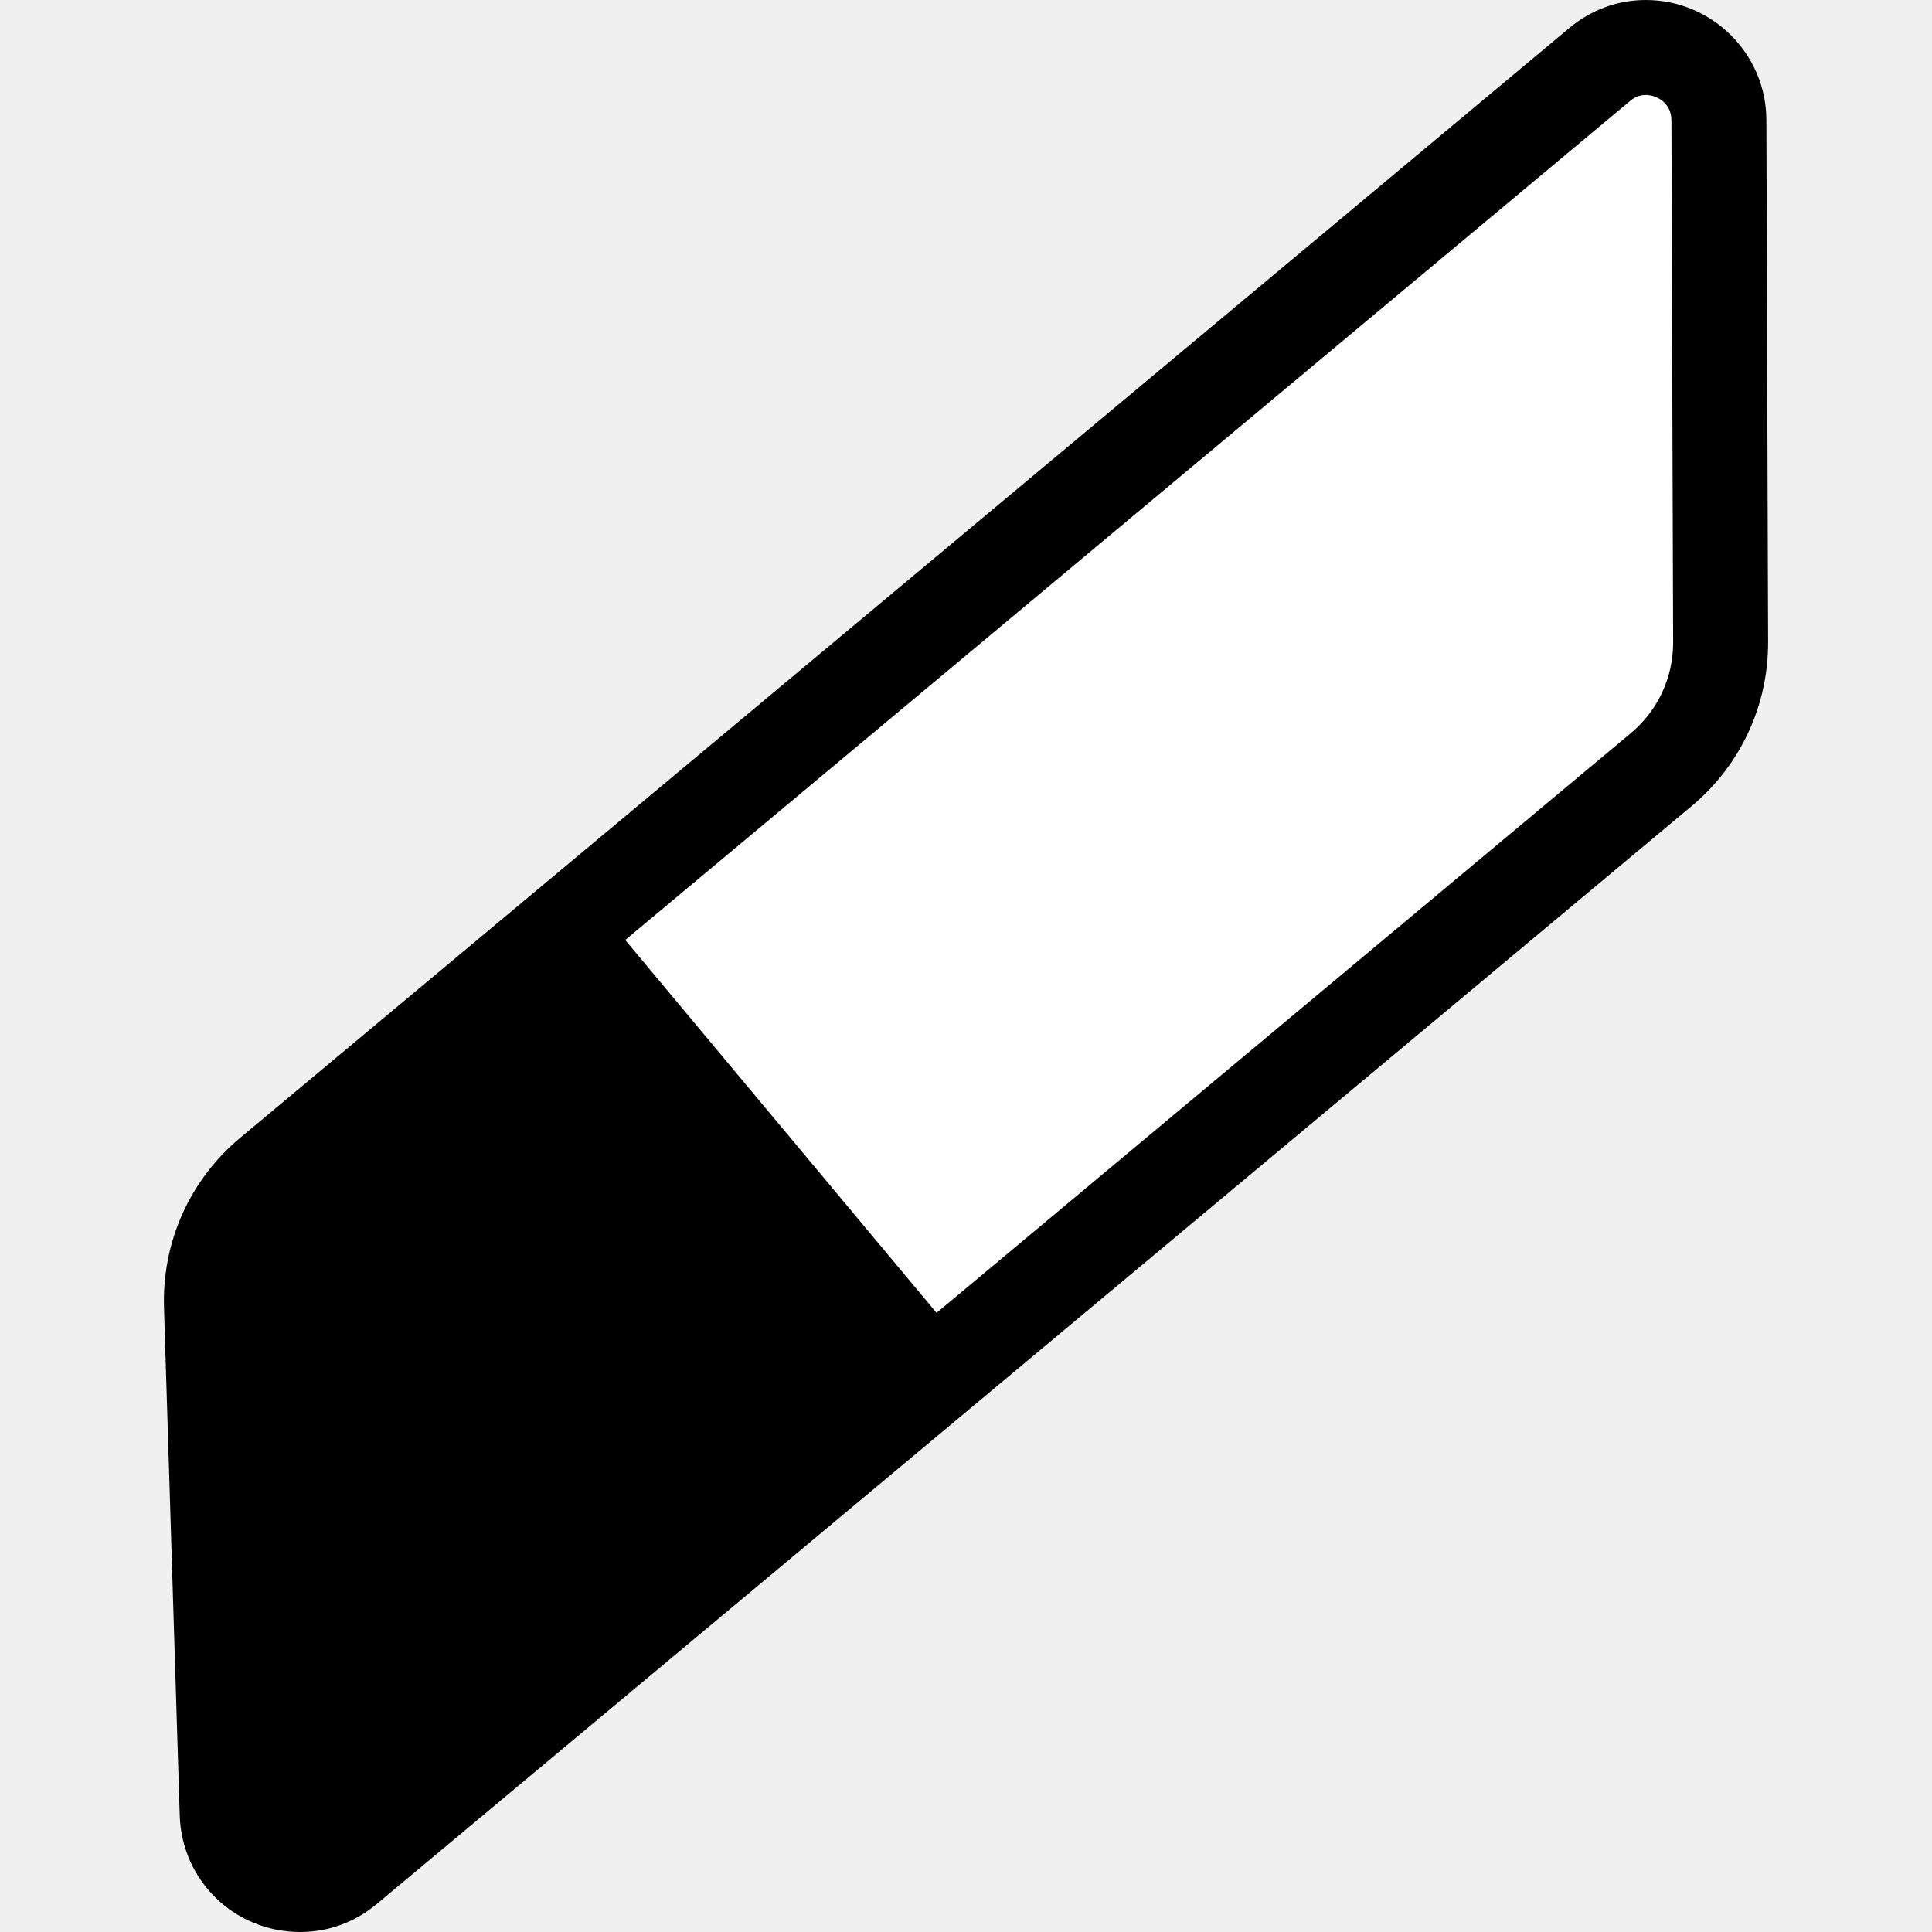
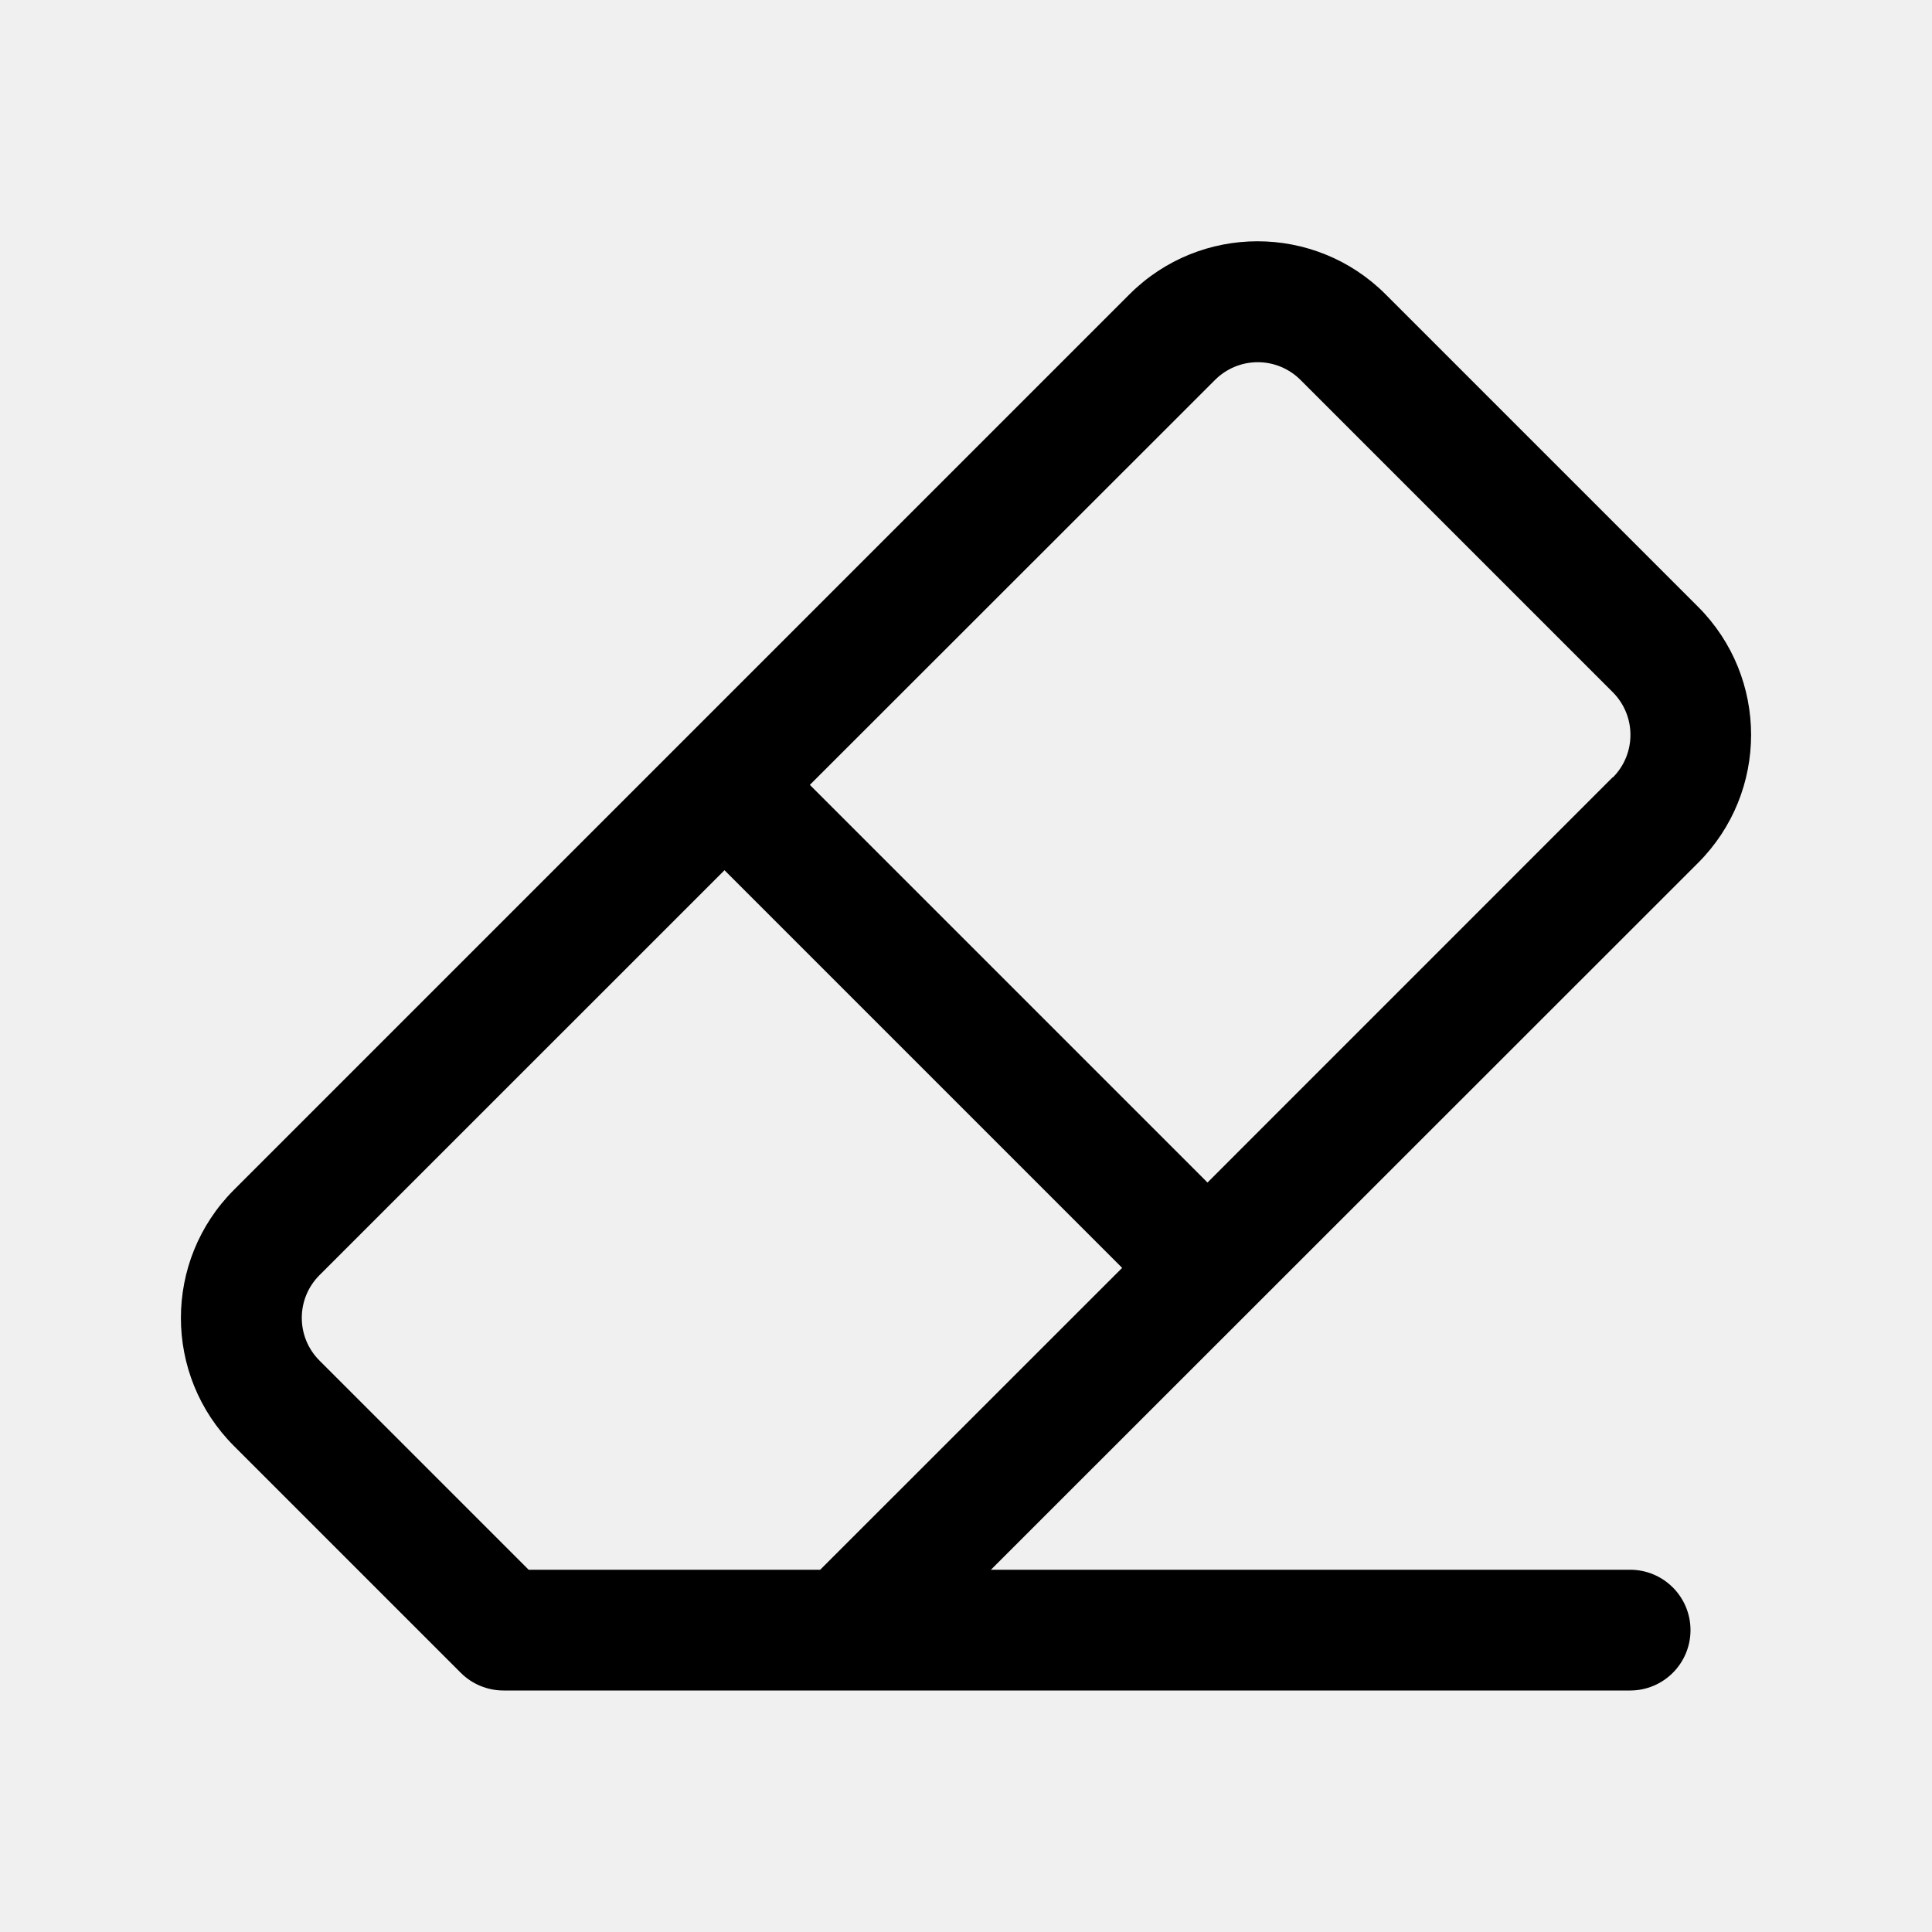
- <svg xmlns="http://www.w3.org/2000/svg" viewBox="0 0 203.464 203.464">
-   <path fill="#ffffff" d="M186.023,12.626C186,5.665,180.305,0,173.329,0c-2.964,0-5.755,1.022-8.07,2.956L55.597,94.522c0,0,0,0,0,0 l-30.286,25.289c-5.323,4.444-8.253,10.969-8.039,17.901l1.655,53.477c0.213,6.883,5.785,12.274,12.686,12.275c0,0,0,0,0.001,0 c2.965,0,5.756-1.021,8.071-2.954l59.856-49.979l0.001,0l78.613-65.641c5.138-4.29,8.072-10.589,8.05-17.282L186.023,12.626z" />
-   <path fill="#000000" d="M186.023,12.626C186,5.665,180.305,0,173.329,0c-2.964,0-5.755,1.022-8.07,2.956L55.597,94.522c0,0,0,0,0,0 l-30.286,25.289c-5.323,4.444-8.253,10.969-8.039,17.901l1.655,53.477c0.213,6.883,5.785,12.274,12.686,12.275c0,0,0,0,0.001,0 c2.965,0,5.756-1.021,8.071-2.954l59.856-49.979l0.001,0l78.613-65.641c5.138-4.29,8.072-10.589,8.05-17.282L186.023,12.626z  M171.744,77.214l-73.112,61.047L65.844,98.993l105.824-88.362c0.501-0.419,1.061-0.631,1.661-0.631c1.115,0,2.688,0.825,2.693,2.66 l0.181,54.981C176.215,71.348,174.59,74.837,171.744,77.214z" />
+ <svg xmlns="http://www.w3.org/2000/svg" width="32" height="32" fill="#000000" viewBox="0 0 256 256">
+   <path d="M225,80.4,183.6,39a24,24,0,0,0-33.94,0L31,157.66a24,24,0,0,0,0,33.94l30.06,30.06A8,8,0,0,0,66.74,224H216a8,8,0,0,0,0-16h-84.7L225,114.34A24,24,0,0,0,225,80.4ZM108.68,208H70.05L42.33,180.28a8,8,0,0,1,0-11.31L96,115.31,148.69,168Zm105-105L160,156.69,107.31,104,161,50.34a8,8,0,0,1,11.32,0l41.38,41.38a8,8,0,0,1,0,11.31Z" />
</svg>
